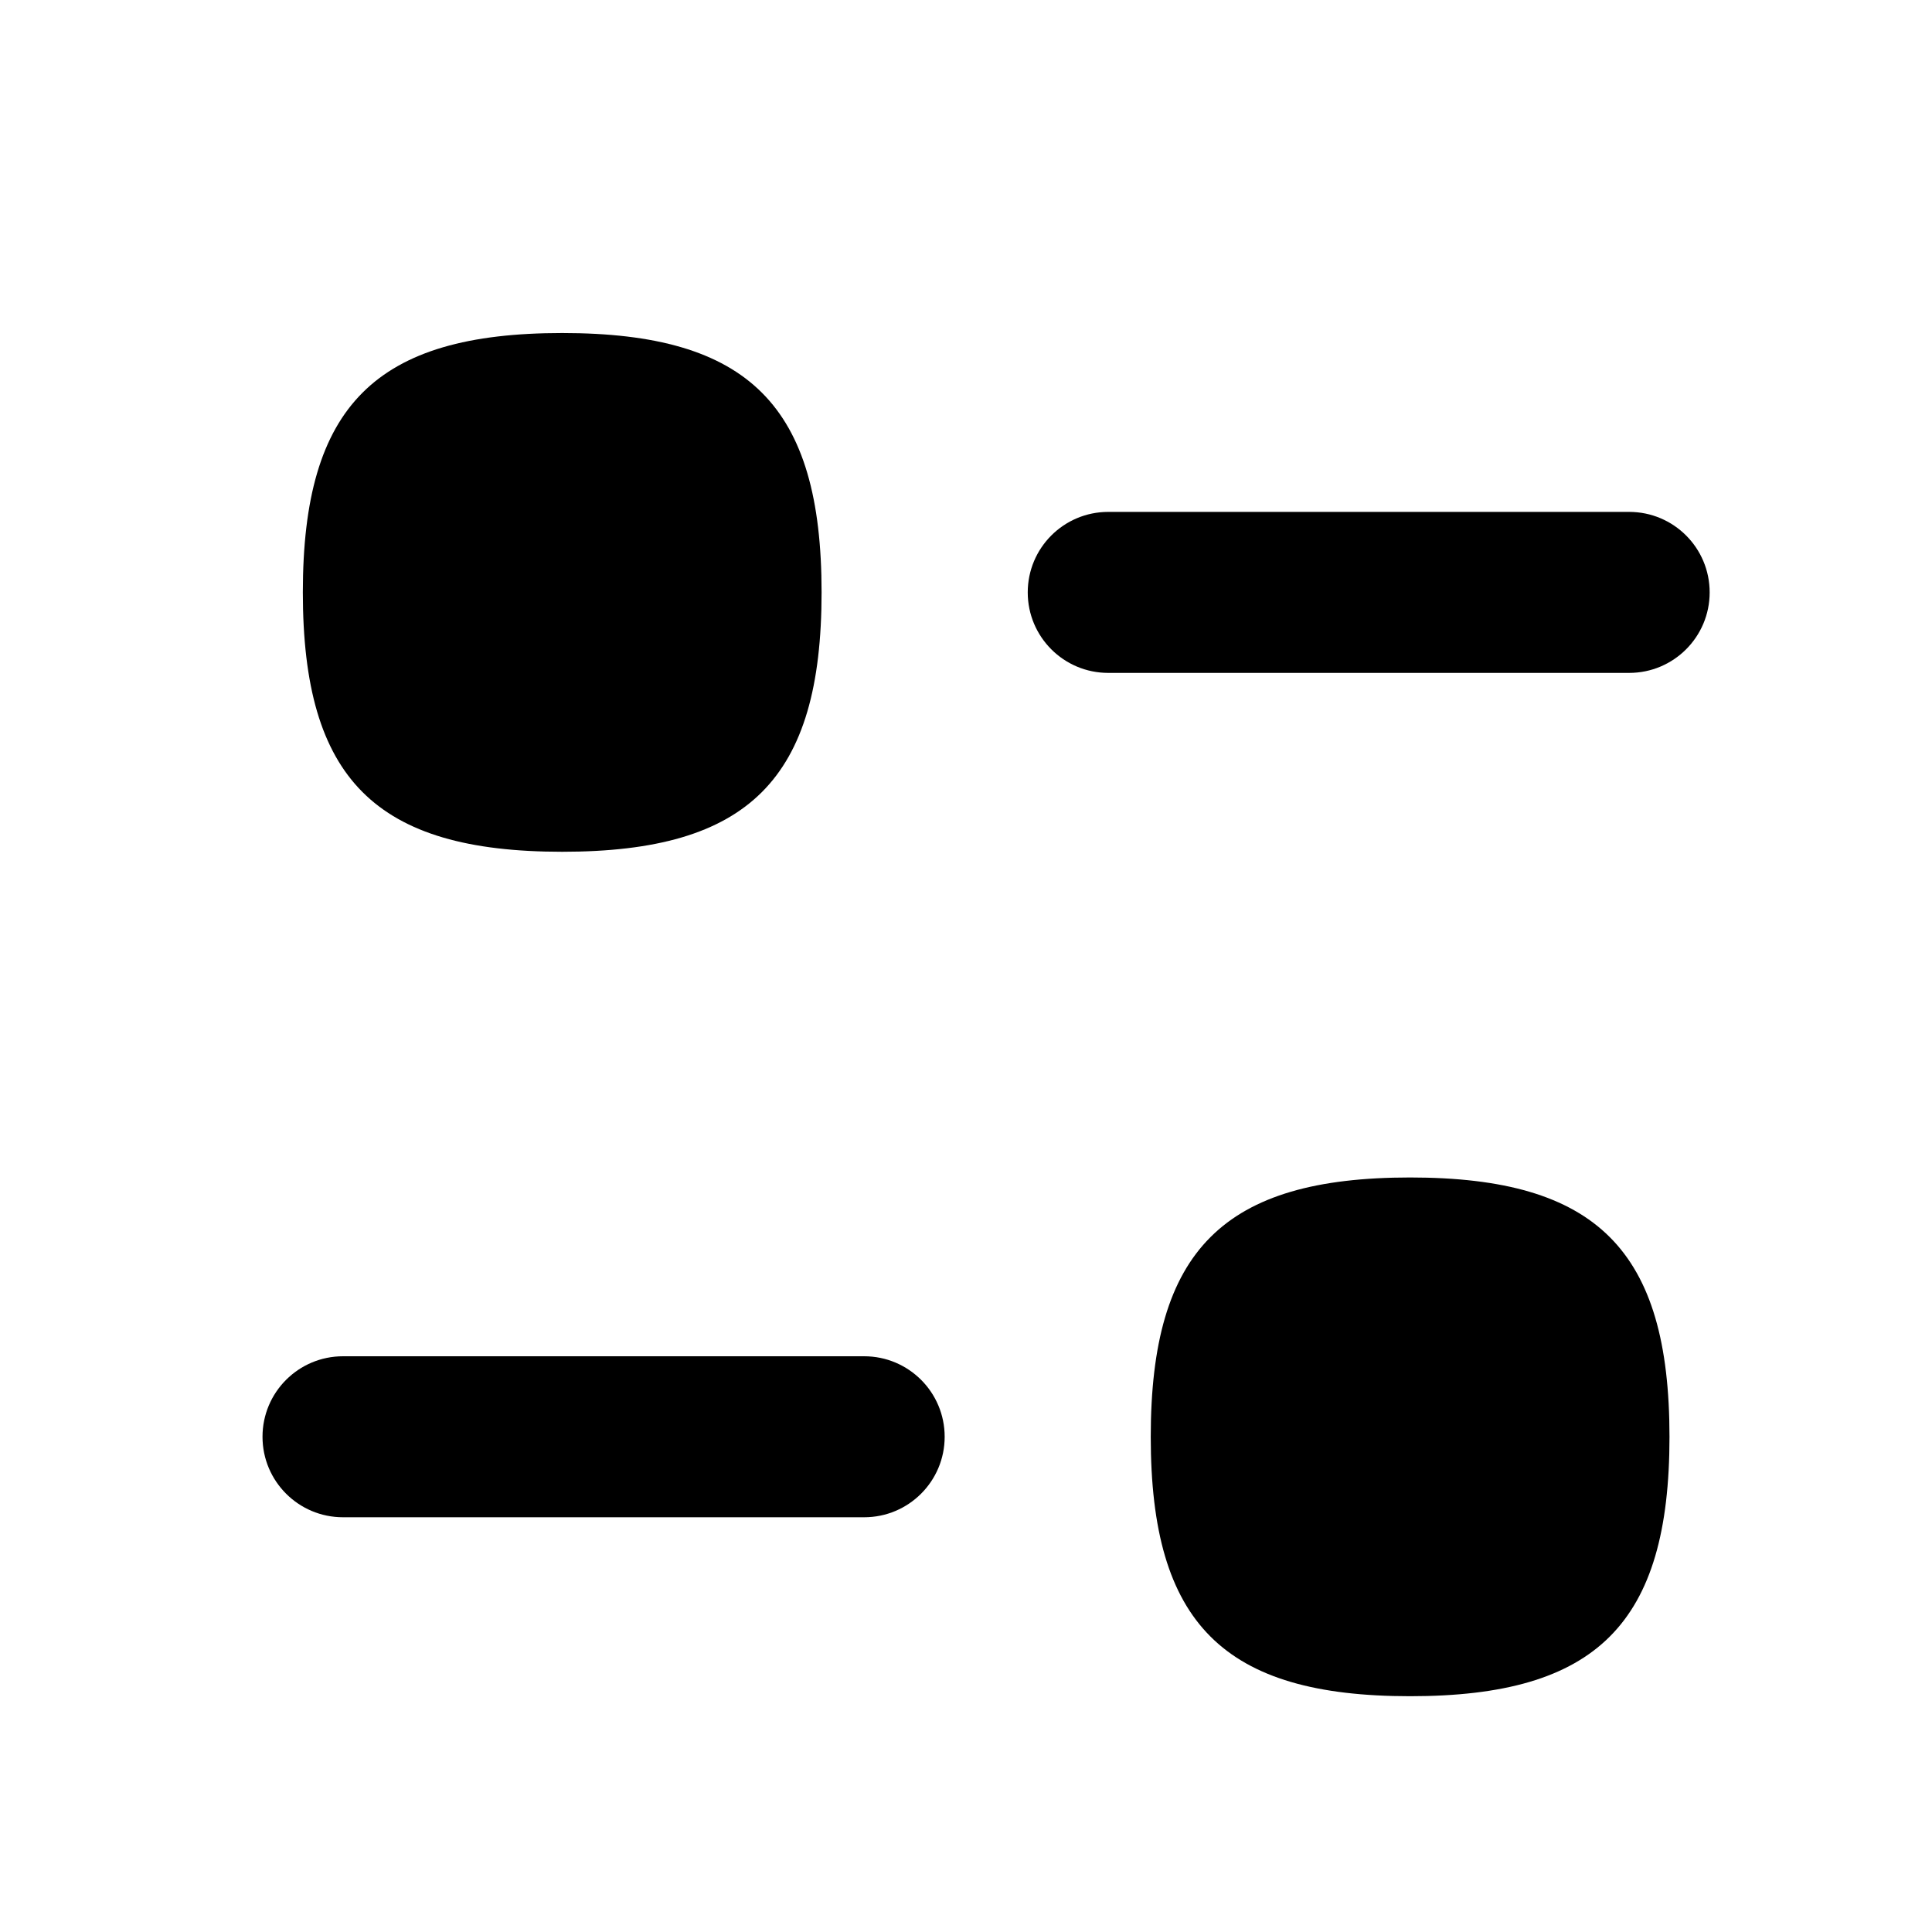
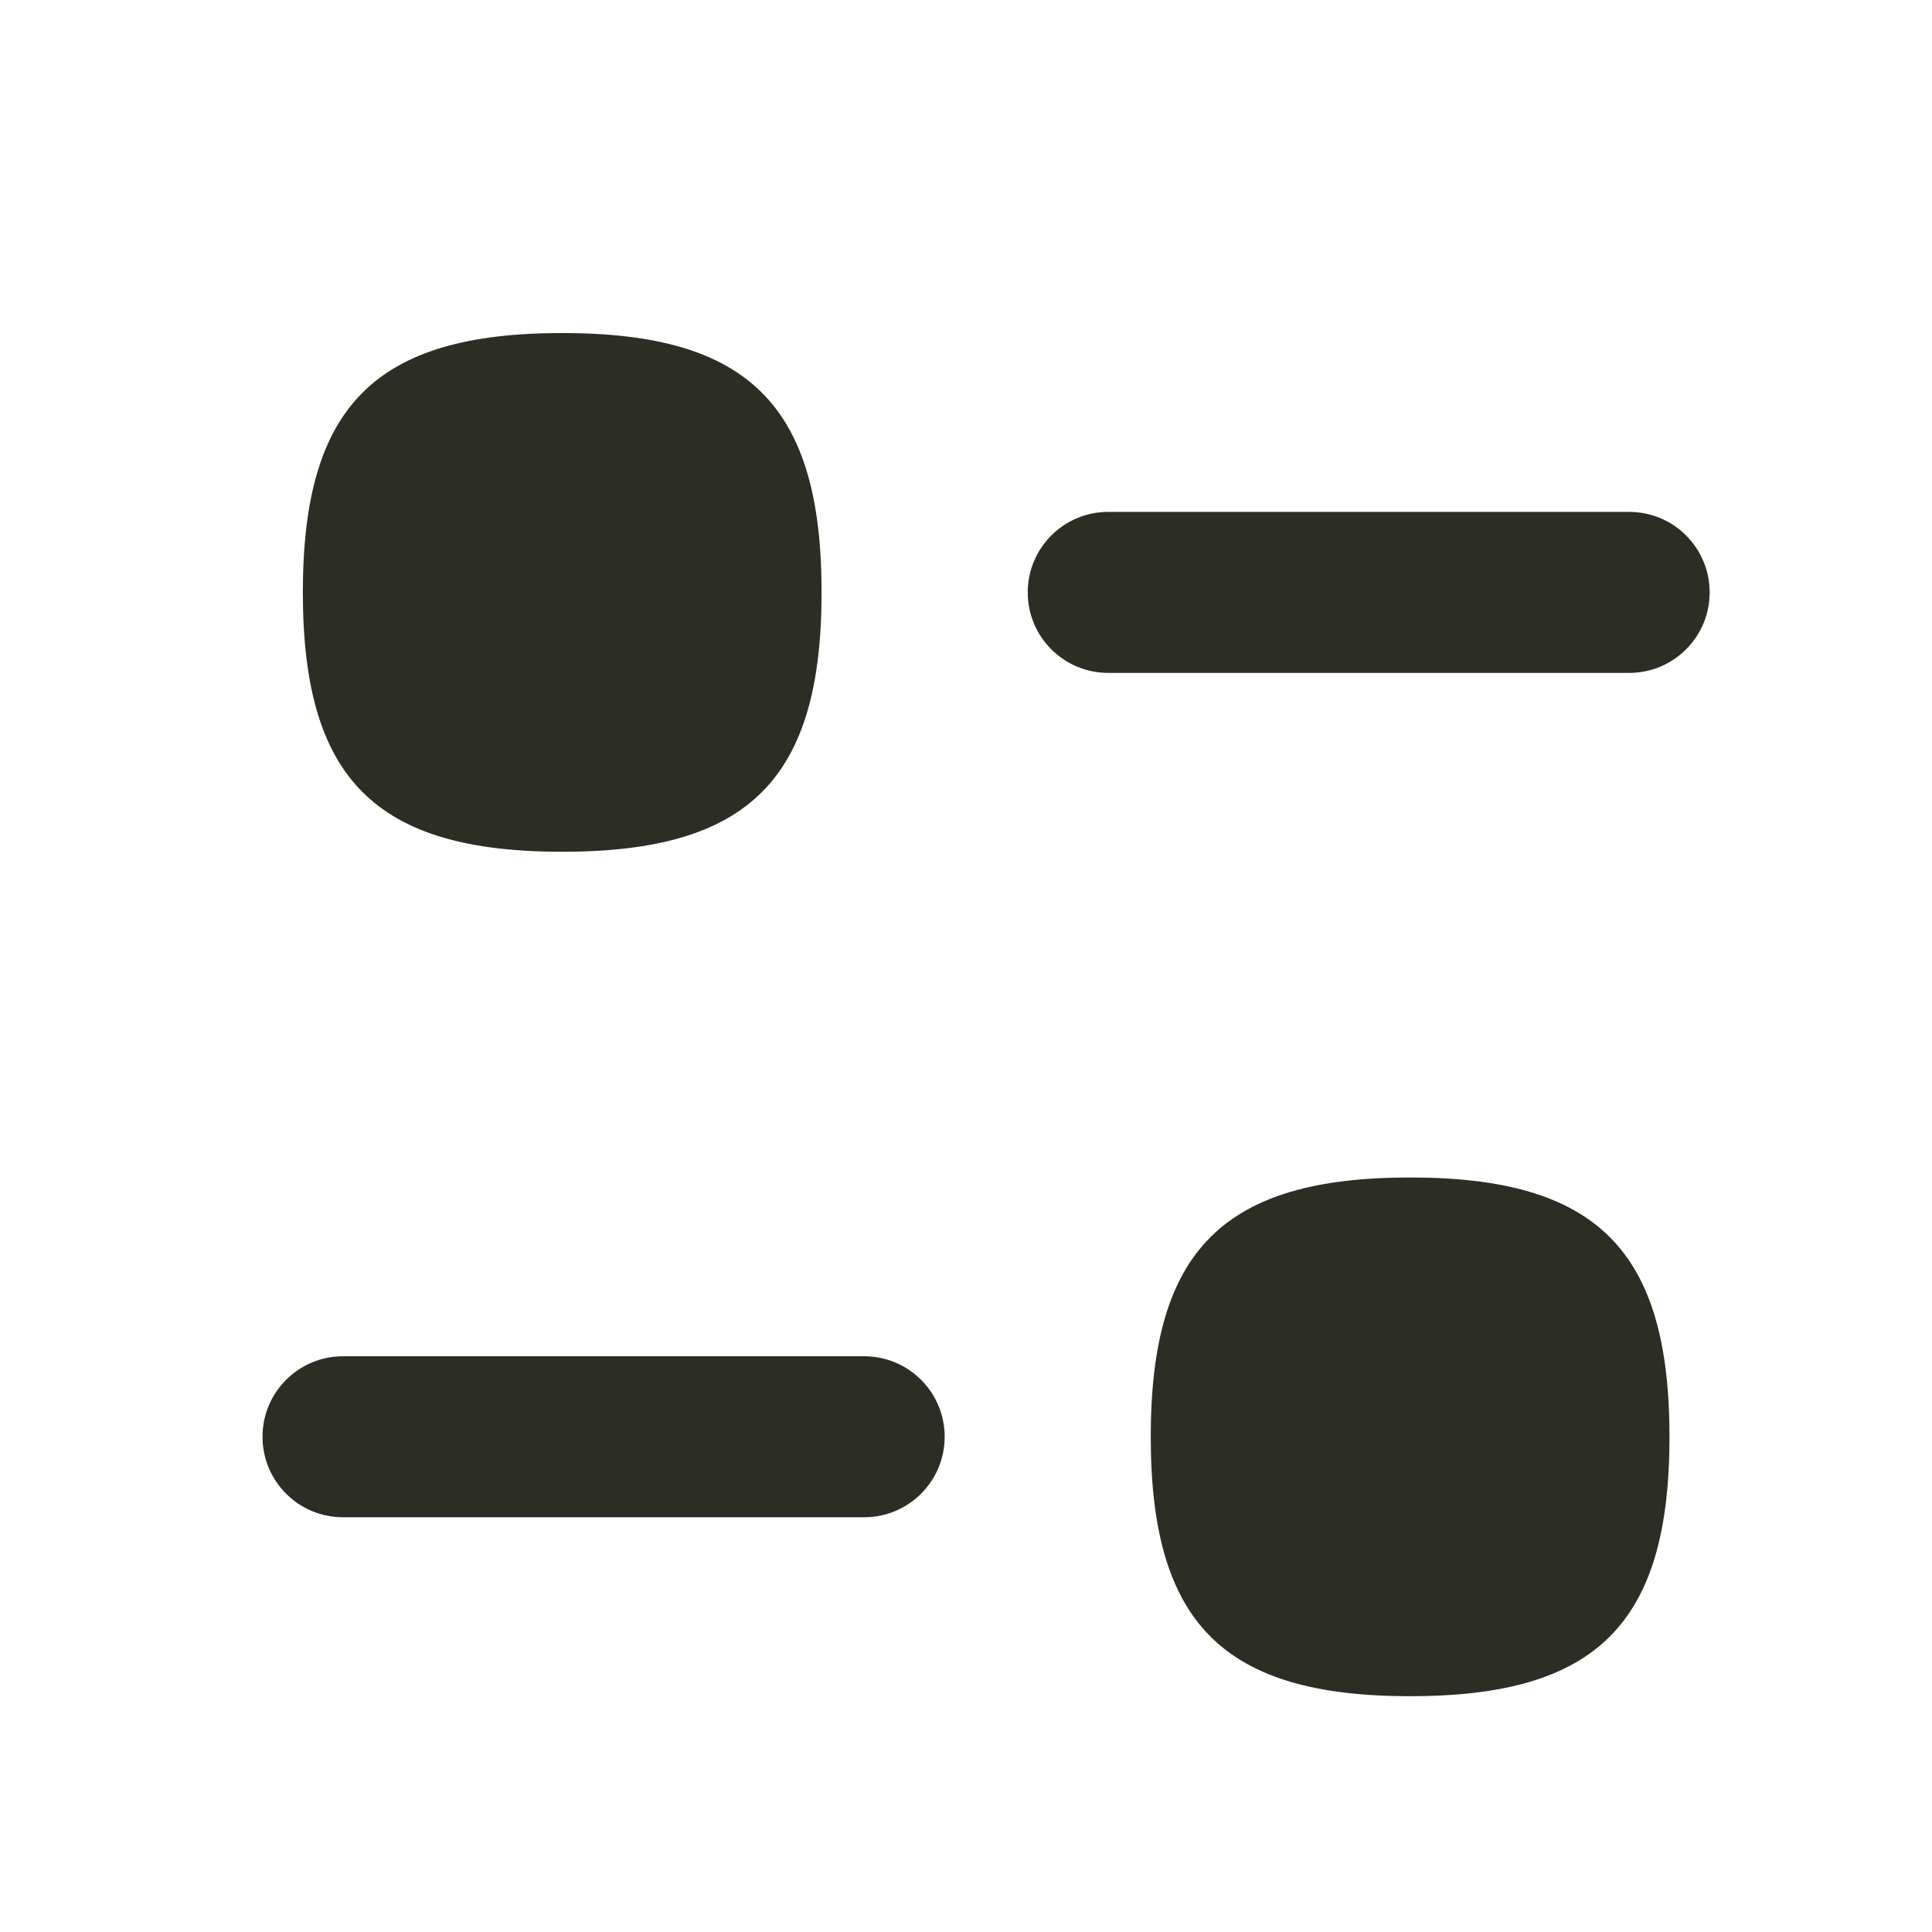
<svg xmlns="http://www.w3.org/2000/svg" width="24" height="24" viewBox="0 0 24 24" fill="none">
-   <path fill-rule="evenodd" clip-rule="evenodd" d="M10.735 16.848H4.261C3.709 16.848 3.261 17.295 3.261 17.848C3.261 18.401 3.709 18.848 4.261 18.848H10.735C11.287 18.848 11.735 18.401 11.735 17.848C11.735 17.295 11.287 16.848 10.735 16.848Z" fill="black" />
-   <path fill-rule="evenodd" clip-rule="evenodd" d="M17.517 14.627C15.199 14.627 14.295 15.53 14.295 17.849C14.295 20.168 15.199 21.071 17.517 21.071C19.836 21.071 20.739 20.168 20.739 17.849C20.739 15.53 19.836 14.627 17.517 14.627Z" fill="black" />
-   <path fill-rule="evenodd" clip-rule="evenodd" d="M20.238 6.359H13.767C13.215 6.359 12.767 6.806 12.767 7.359C12.767 7.912 13.215 8.359 13.767 8.359H20.238C20.79 8.359 21.238 7.912 21.238 7.359C21.238 6.806 20.79 6.359 20.238 6.359Z" fill="black" />
-   <path fill-rule="evenodd" clip-rule="evenodd" d="M6.984 10.581C9.303 10.581 10.206 9.678 10.206 7.358C10.206 5.04 9.303 4.137 6.984 4.137C4.665 4.137 3.762 5.04 3.762 7.358C3.762 9.678 4.665 10.581 6.984 10.581Z" fill="black" />
+   <path fill-rule="evenodd" clip-rule="evenodd" d="M10.735 16.848H4.261C3.709 16.848 3.261 17.295 3.261 17.848C3.261 18.401 3.709 18.848 4.261 18.848H10.735C11.287 18.848 11.735 18.401 11.735 17.848C11.735 17.295 11.287 16.848 10.735 16.848Z" fill="#2C2E23" />
+   <path fill-rule="evenodd" clip-rule="evenodd" d="M17.517 14.627C15.199 14.627 14.295 15.53 14.295 17.849C14.295 20.168 15.199 21.071 17.517 21.071C19.836 21.071 20.739 20.168 20.739 17.849C20.739 15.53 19.836 14.627 17.517 14.627Z" fill="#2C2E23" />
+   <path fill-rule="evenodd" clip-rule="evenodd" d="M20.238 6.359H13.767C13.215 6.359 12.767 6.806 12.767 7.359C12.767 7.912 13.215 8.359 13.767 8.359H20.238C20.79 8.359 21.238 7.912 21.238 7.359C21.238 6.806 20.79 6.359 20.238 6.359Z" fill="#2C2E23" />
+   <path fill-rule="evenodd" clip-rule="evenodd" d="M6.984 10.581C9.303 10.581 10.206 9.678 10.206 7.358C10.206 5.04 9.303 4.137 6.984 4.137C4.665 4.137 3.762 5.04 3.762 7.358C3.762 9.678 4.665 10.581 6.984 10.581Z" fill="#2C2E23" />
</svg>
